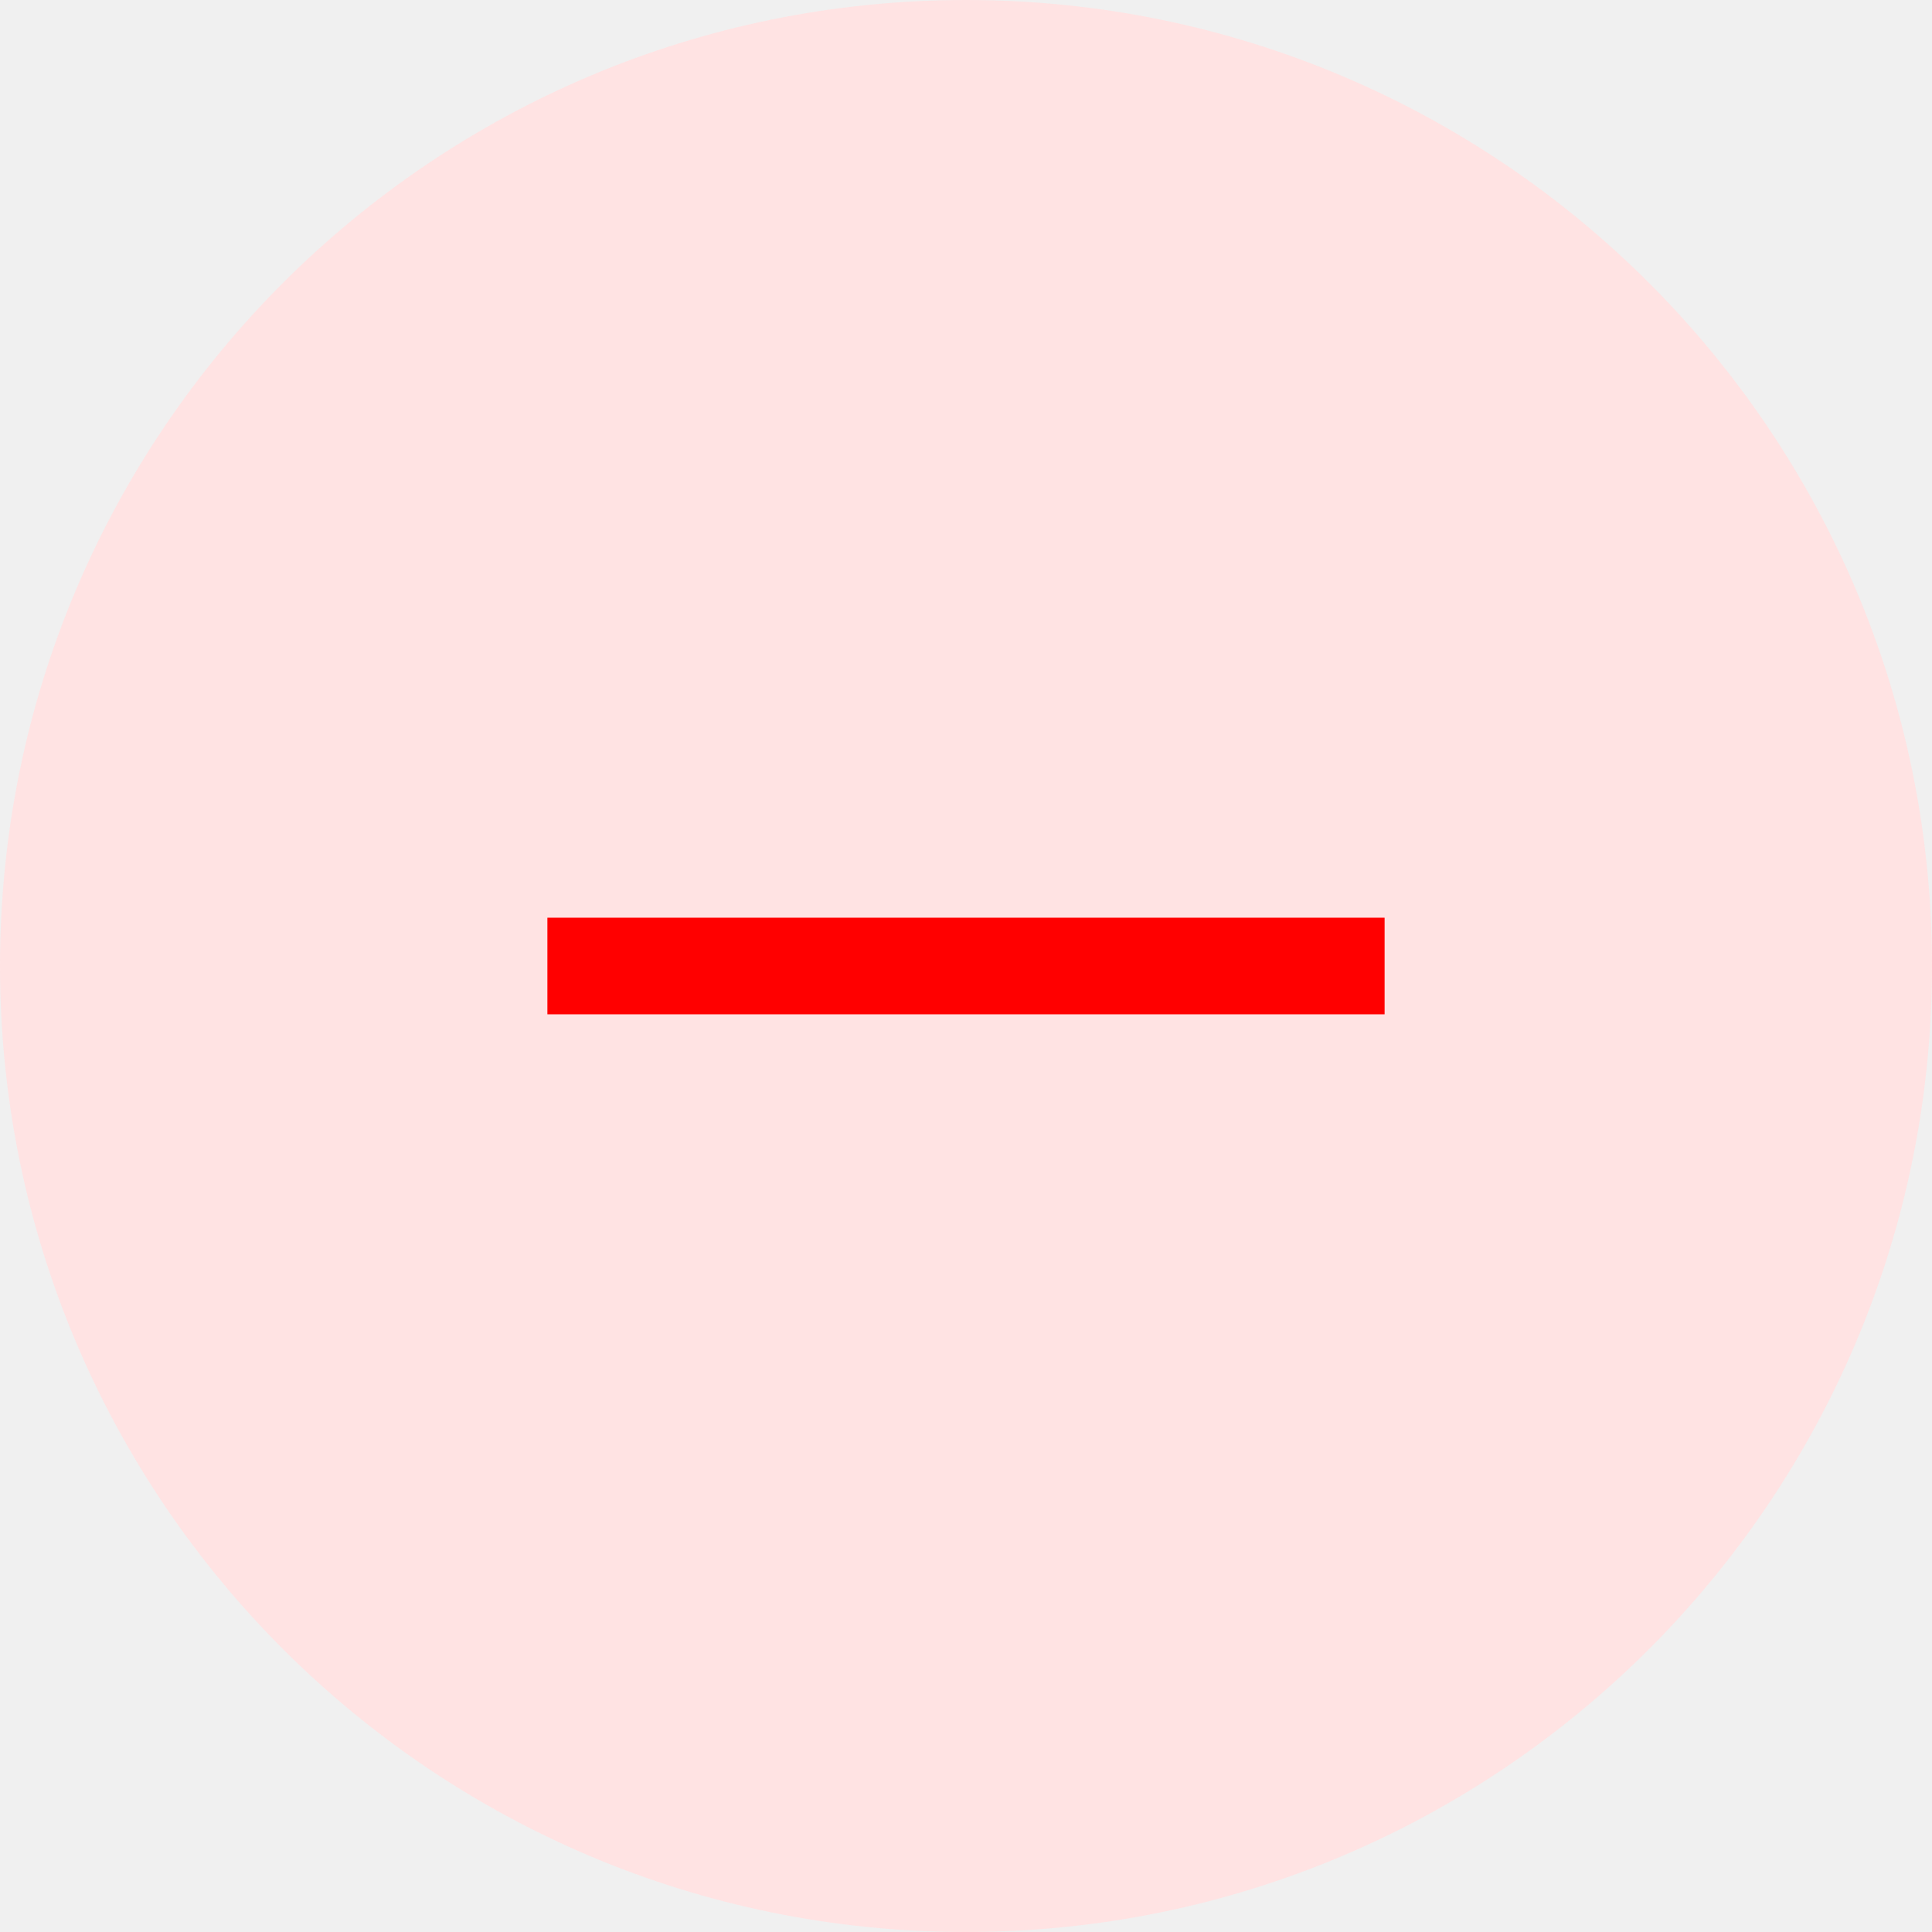
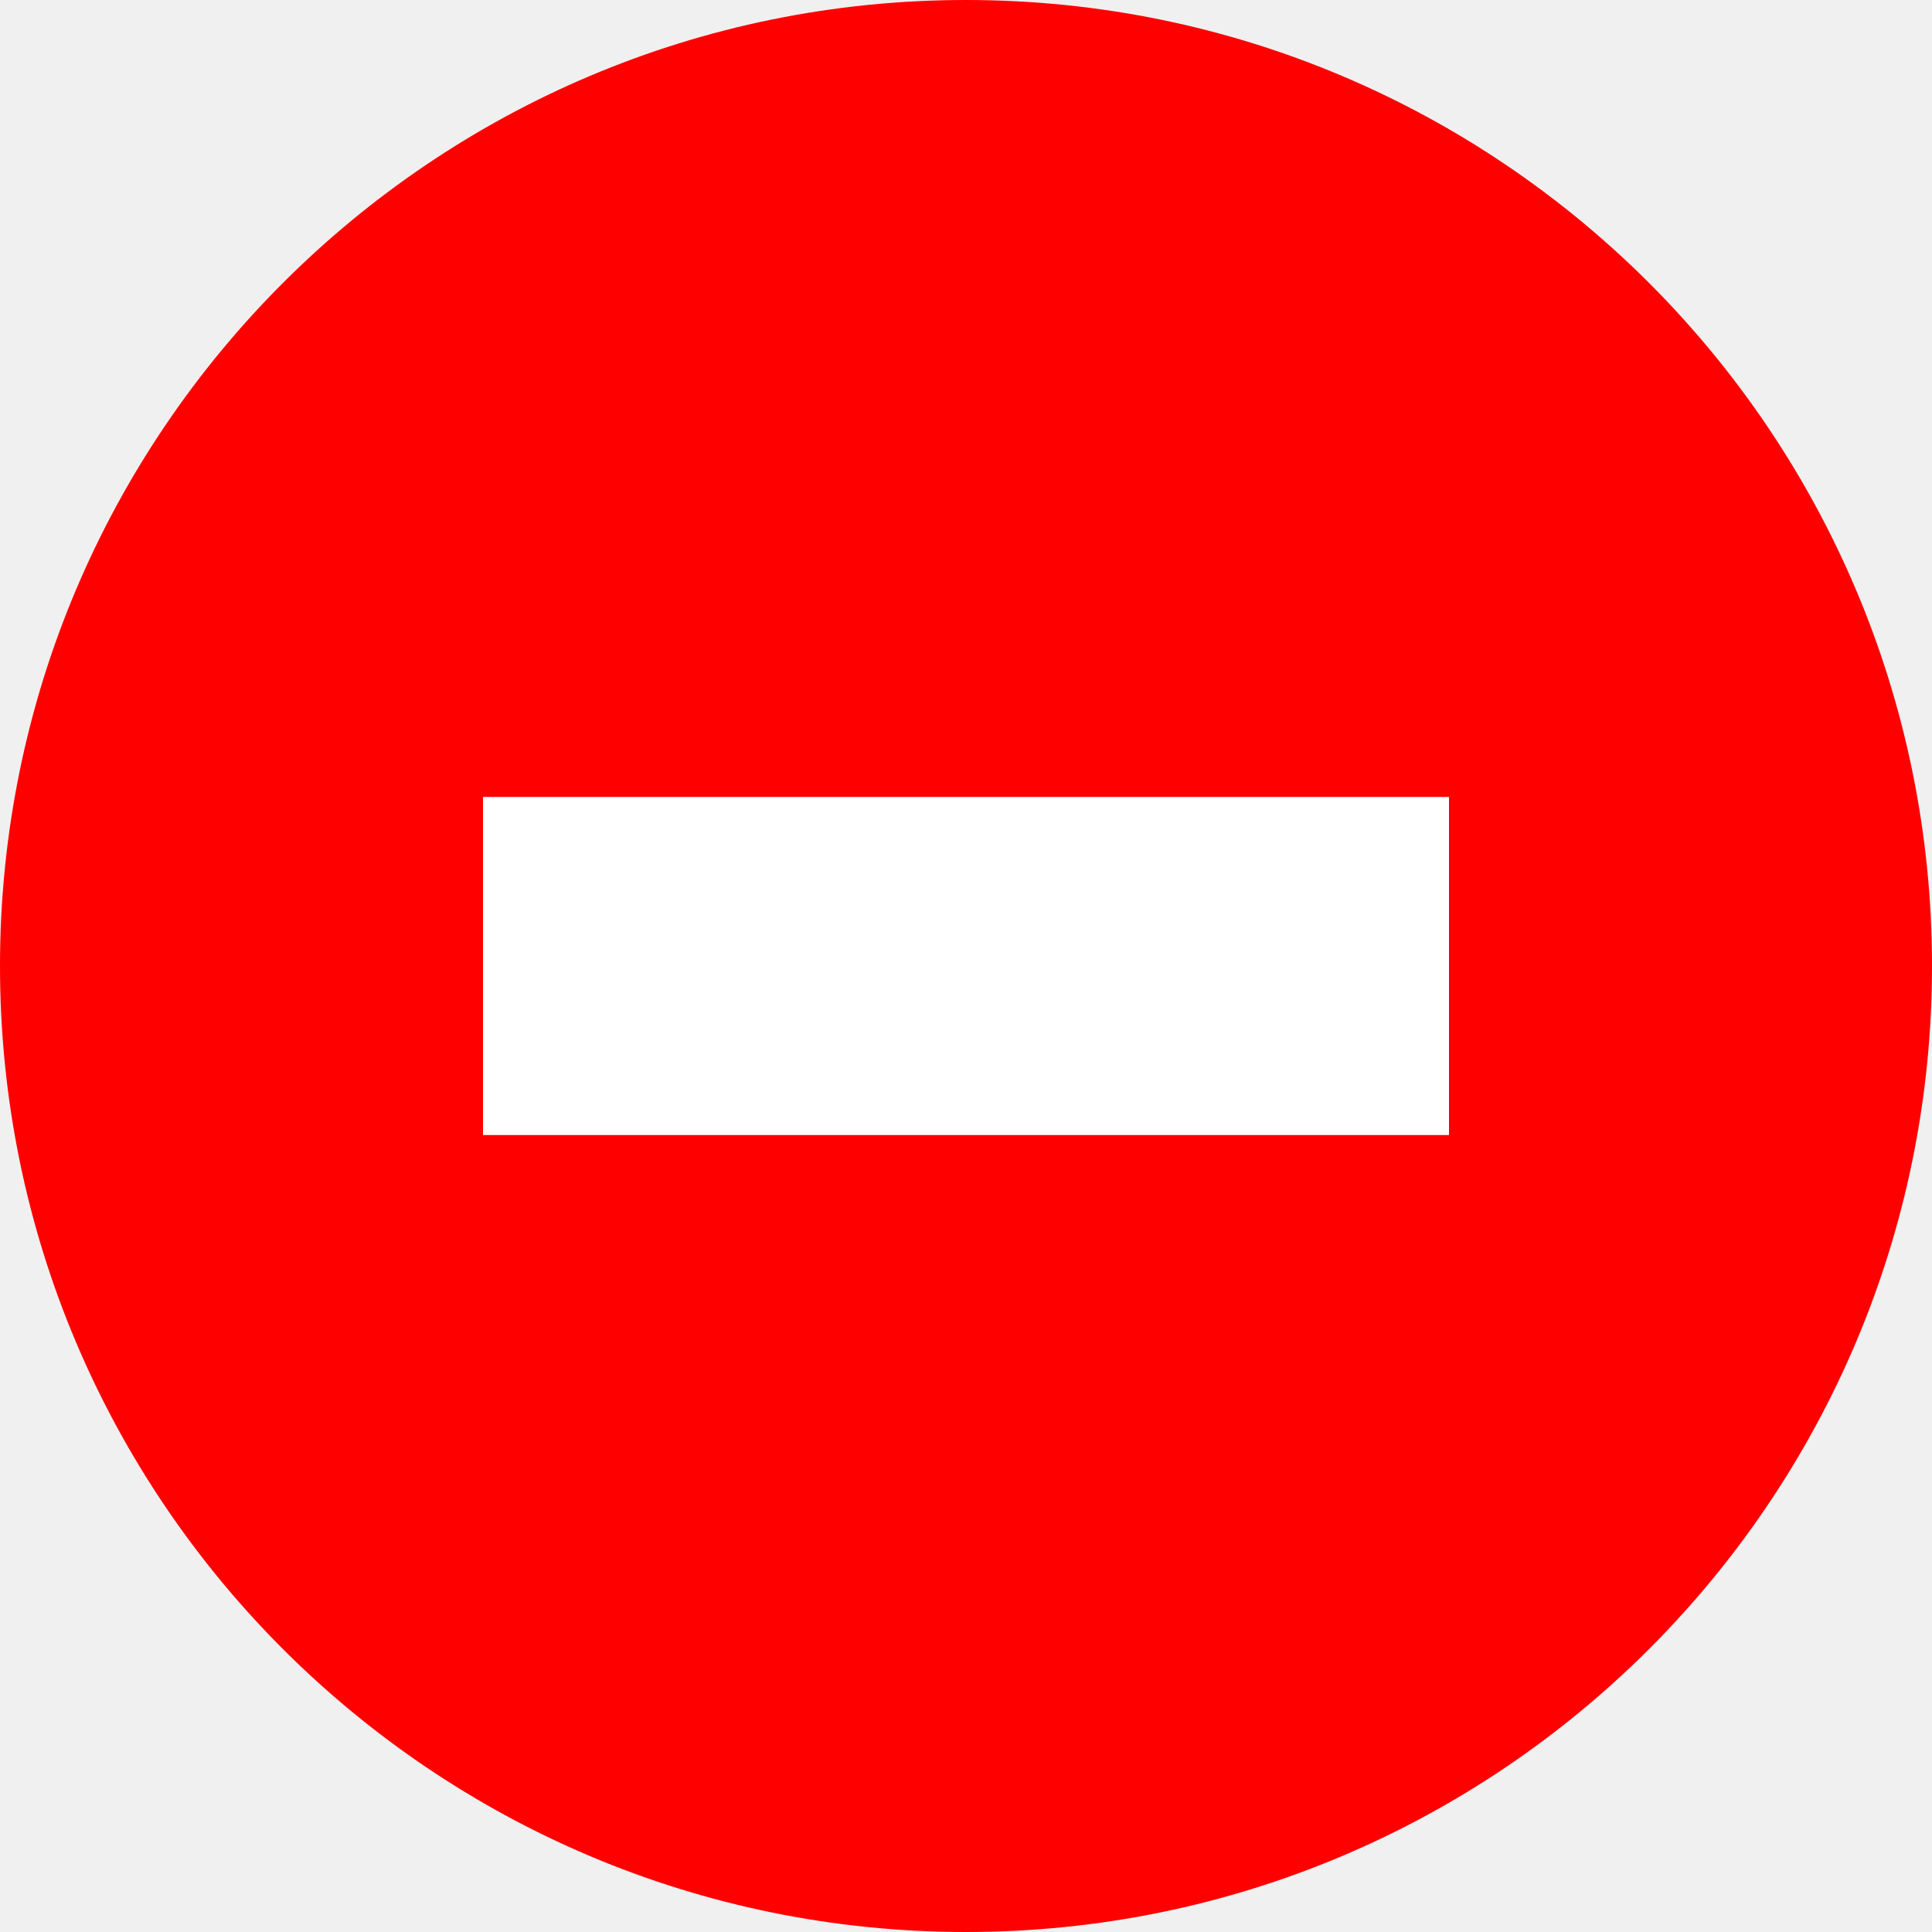
- <svg xmlns="http://www.w3.org/2000/svg" width="30" height="30" viewBox="0 0 30 30" fill="none">
-   <rect width="30" height="30" rx="15" fill="#FFE3E3" />
-   <path d="M8.5 15.75V14.25H21.5V15.75H8.5Z" fill="#FF0000" />
+ <svg xmlns="http://www.w3.org/2000/svg" width="20" height="20" viewBox="0 0 20 20" fill="none">
+   <rect width="20" height="20" rx="10" fill="#FF0000" />
+   <path d="M5.5 10.75V11.25H6H14H14.5V10.75V9.25V8.75H14H6H5.5V9.25V10.75Z" fill="white" stroke="white" />
</svg>
